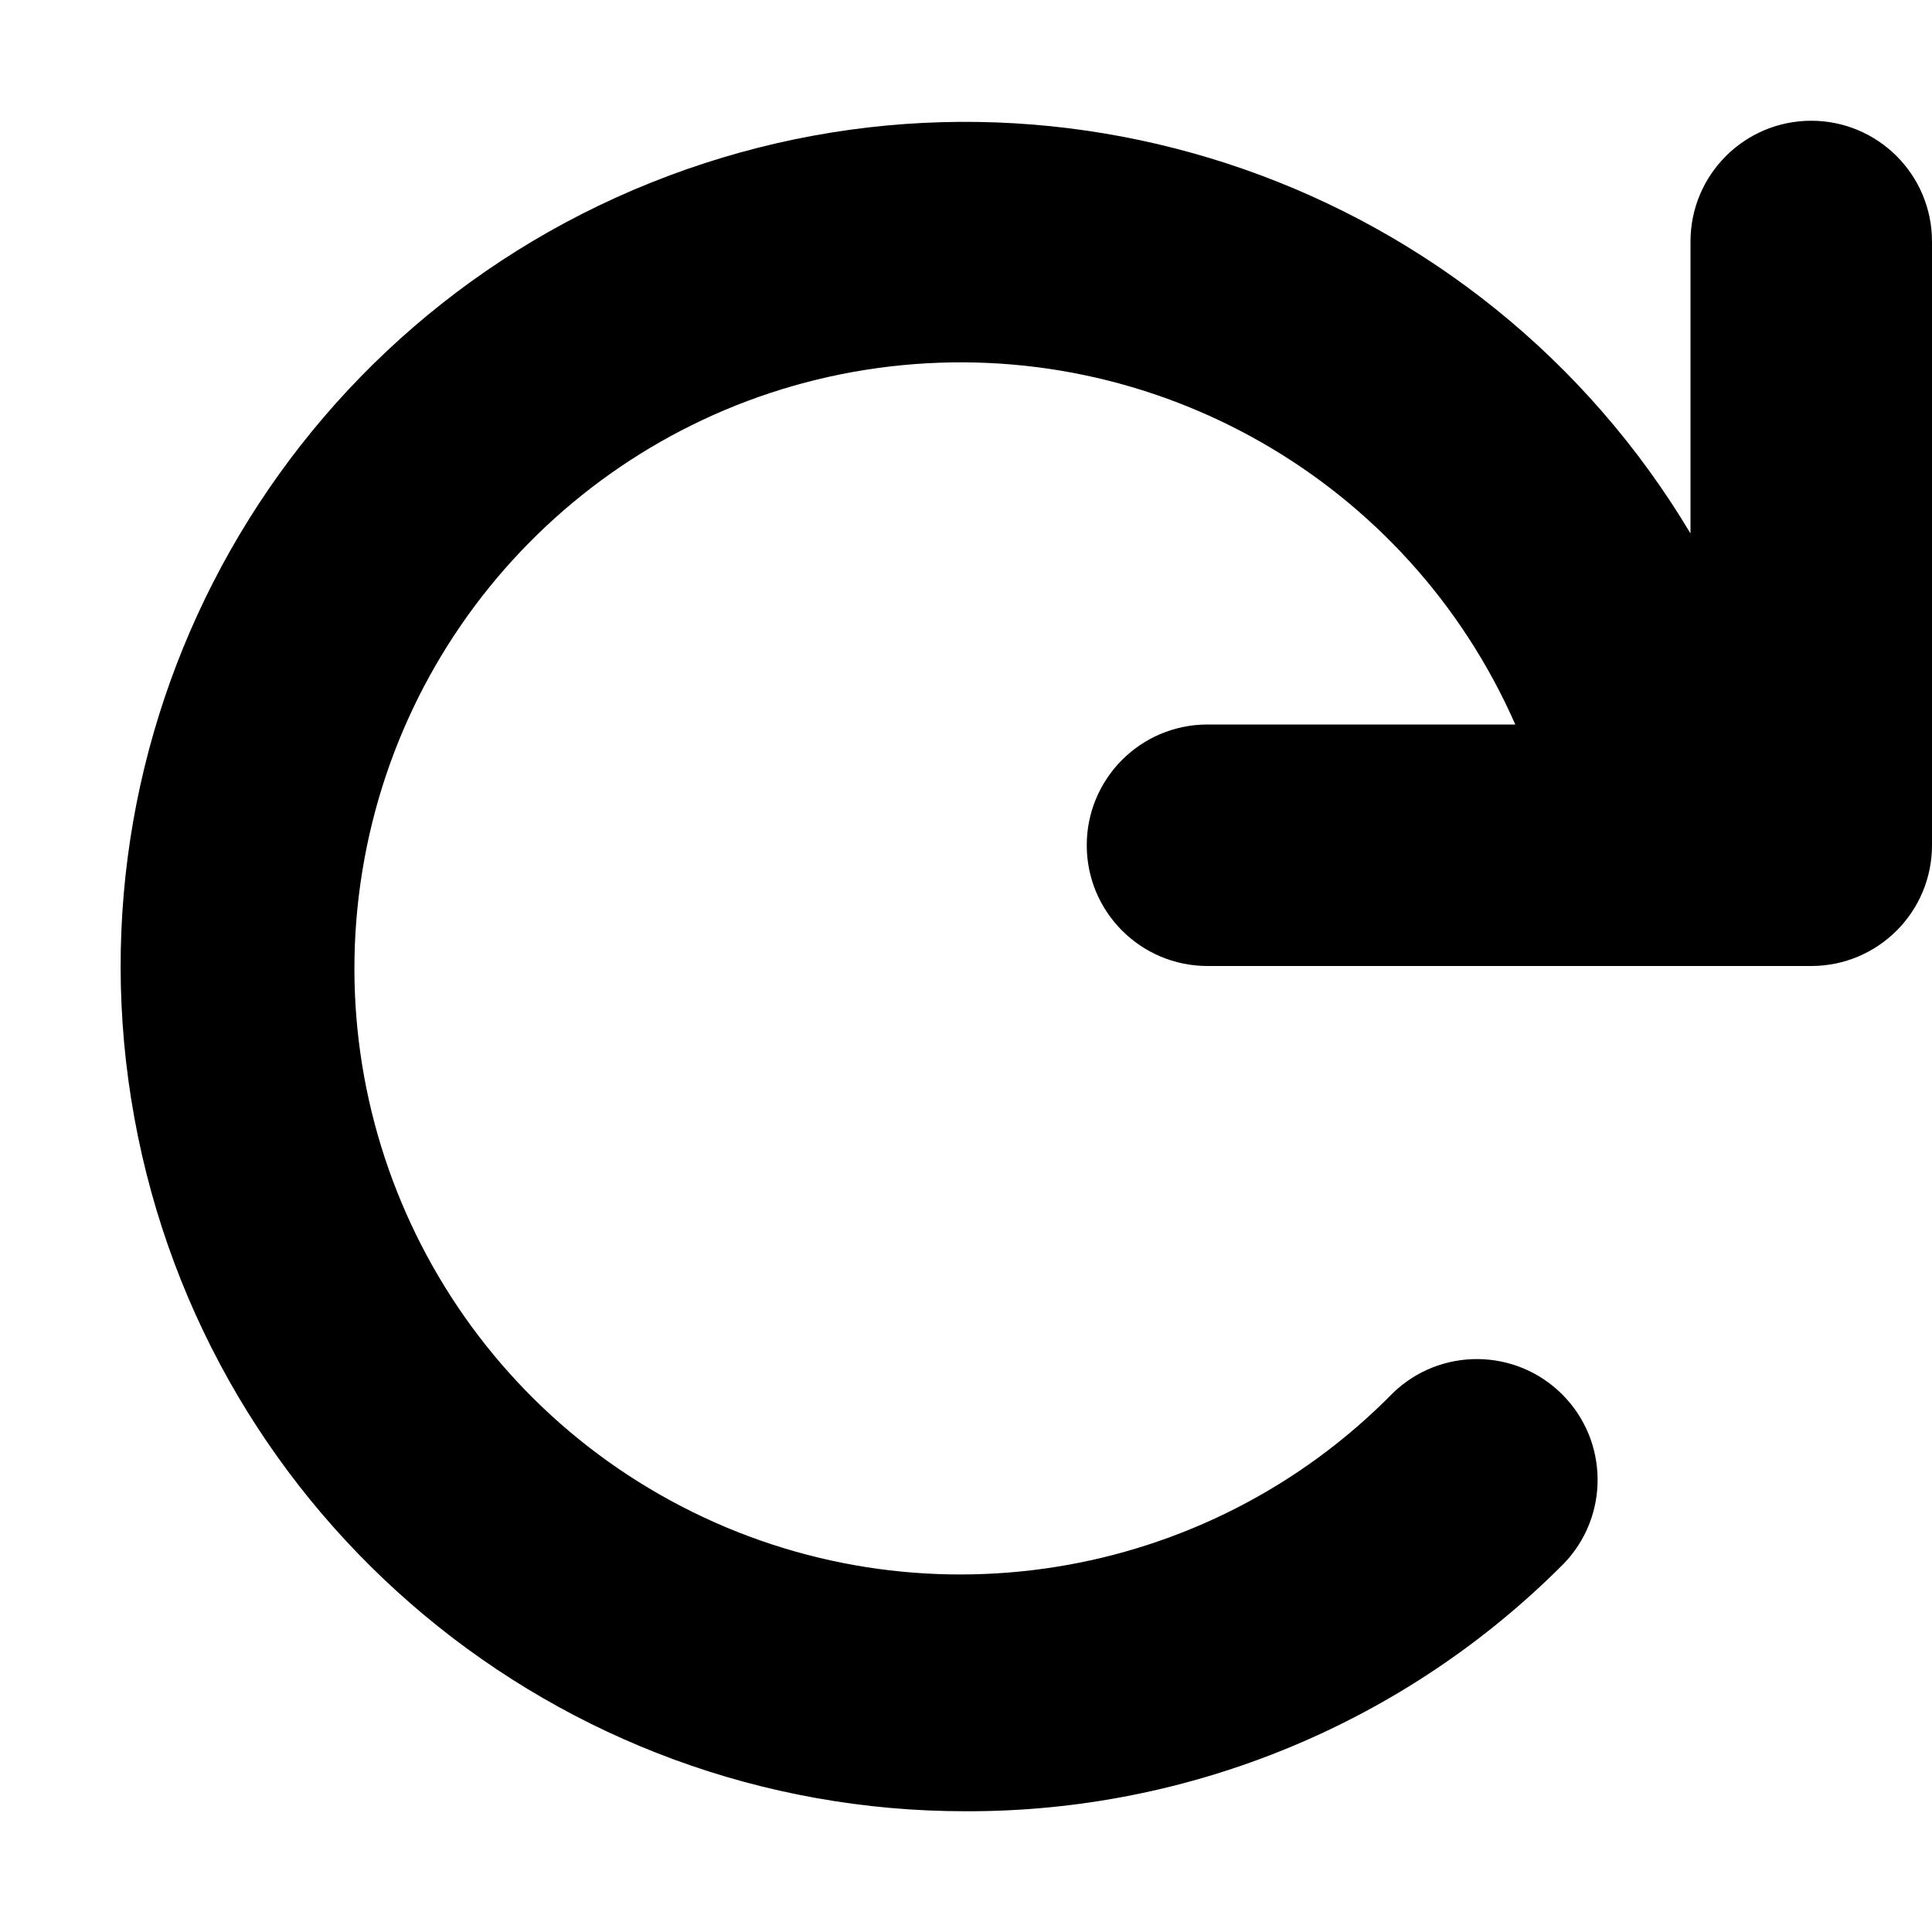
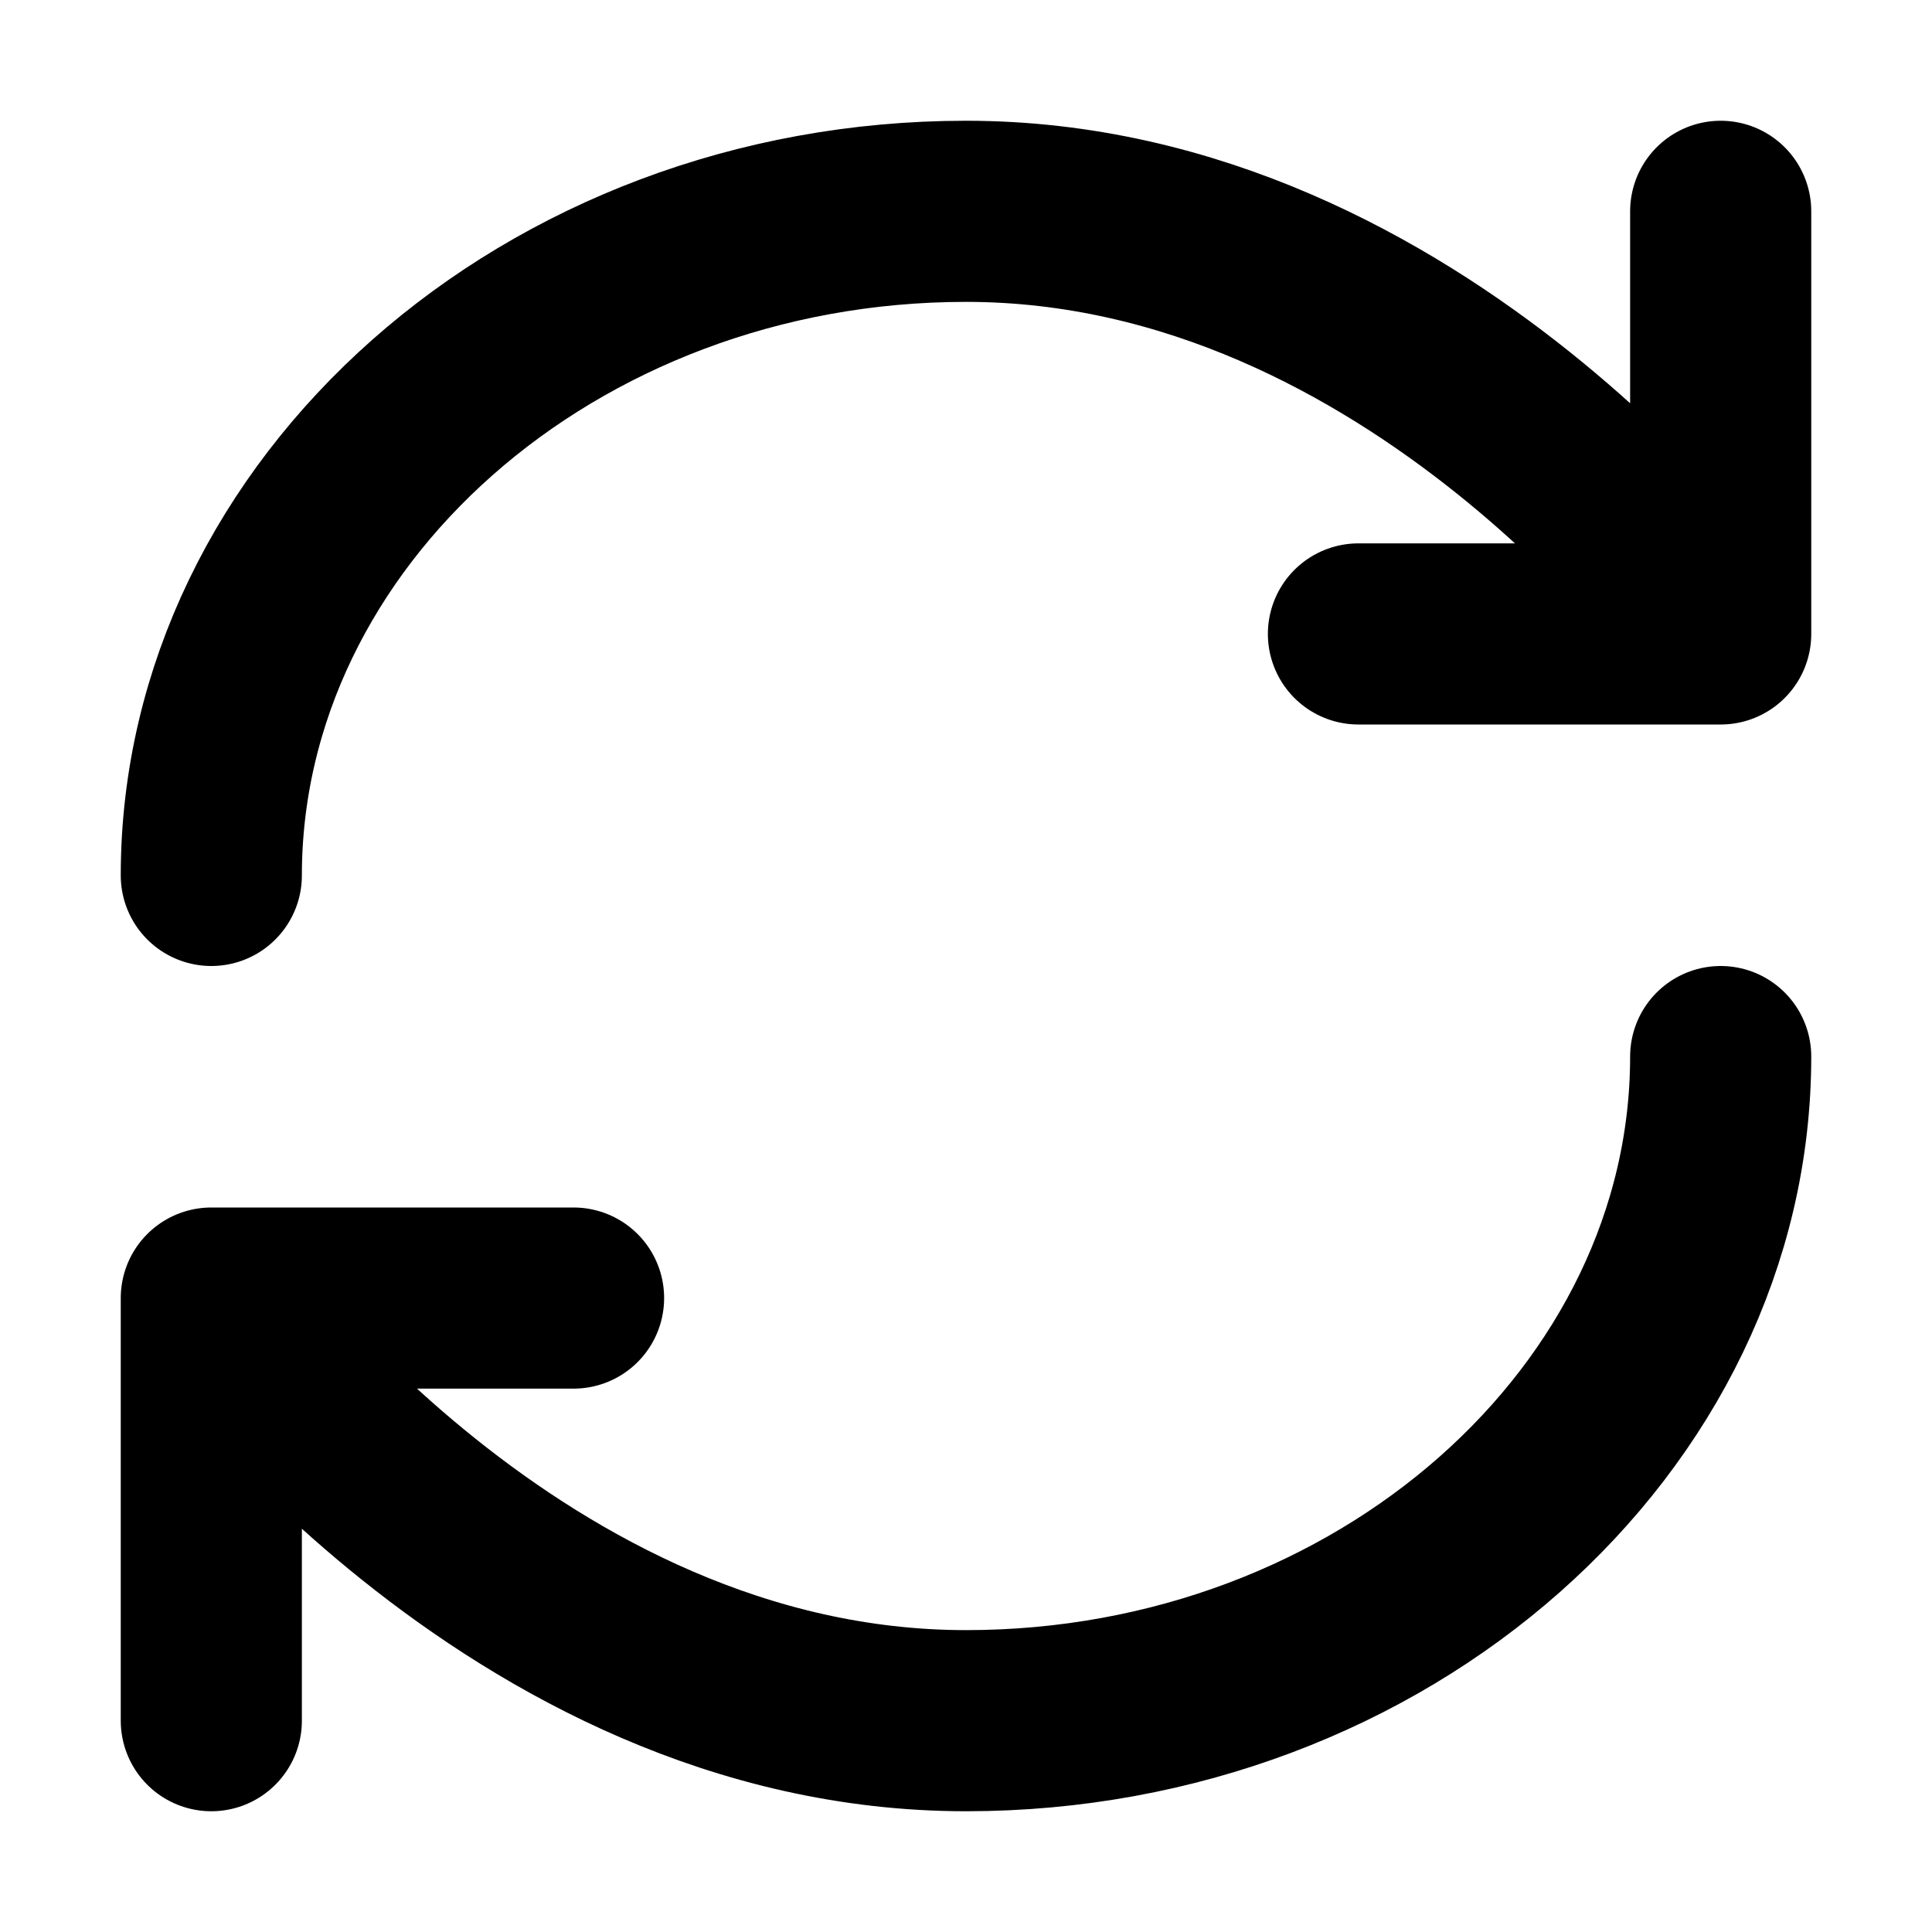
- <svg xmlns="http://www.w3.org/2000/svg" width="16" height="16" viewBox="0 0 16 16">
-   <path fill="currentColor" d="M15 1a1 1 0 0 0-1 1v2.418A6.995 6.995 0 1 0 8 15a6.954 6.954 0 0 0 4.95-2.05 1 1 0 0 0-1.414-1.414A5.019 5.019 0 1 1 12.549 6H10a1 1 0 0 0 0 2h5a1 1 0 0 0 1-1V2a1 1 0 0 0-1-1z" />
+ <svg xmlns="http://www.w3.org/2000/svg" width="1em" height="1em" preserveAspectRatio="xMidYMid meet" viewBox="0 0 16 16">
+   <path fill="none" stroke="currentColor" stroke-linecap="round" stroke-linejoin="round" stroke-width="1.5" d="M4.75 10.75h-3m12.5-2c0 3-2.798 5.5-6.25 5.5c-3.75 0-6.25-3.5-6.25-3.5v3.5m9.5-9h3m-12.5 2c0-3 2.798-5.5 6.25-5.5c3.75 0 6.25 3.5 6.25 3.5v-3.5" />
</svg>
